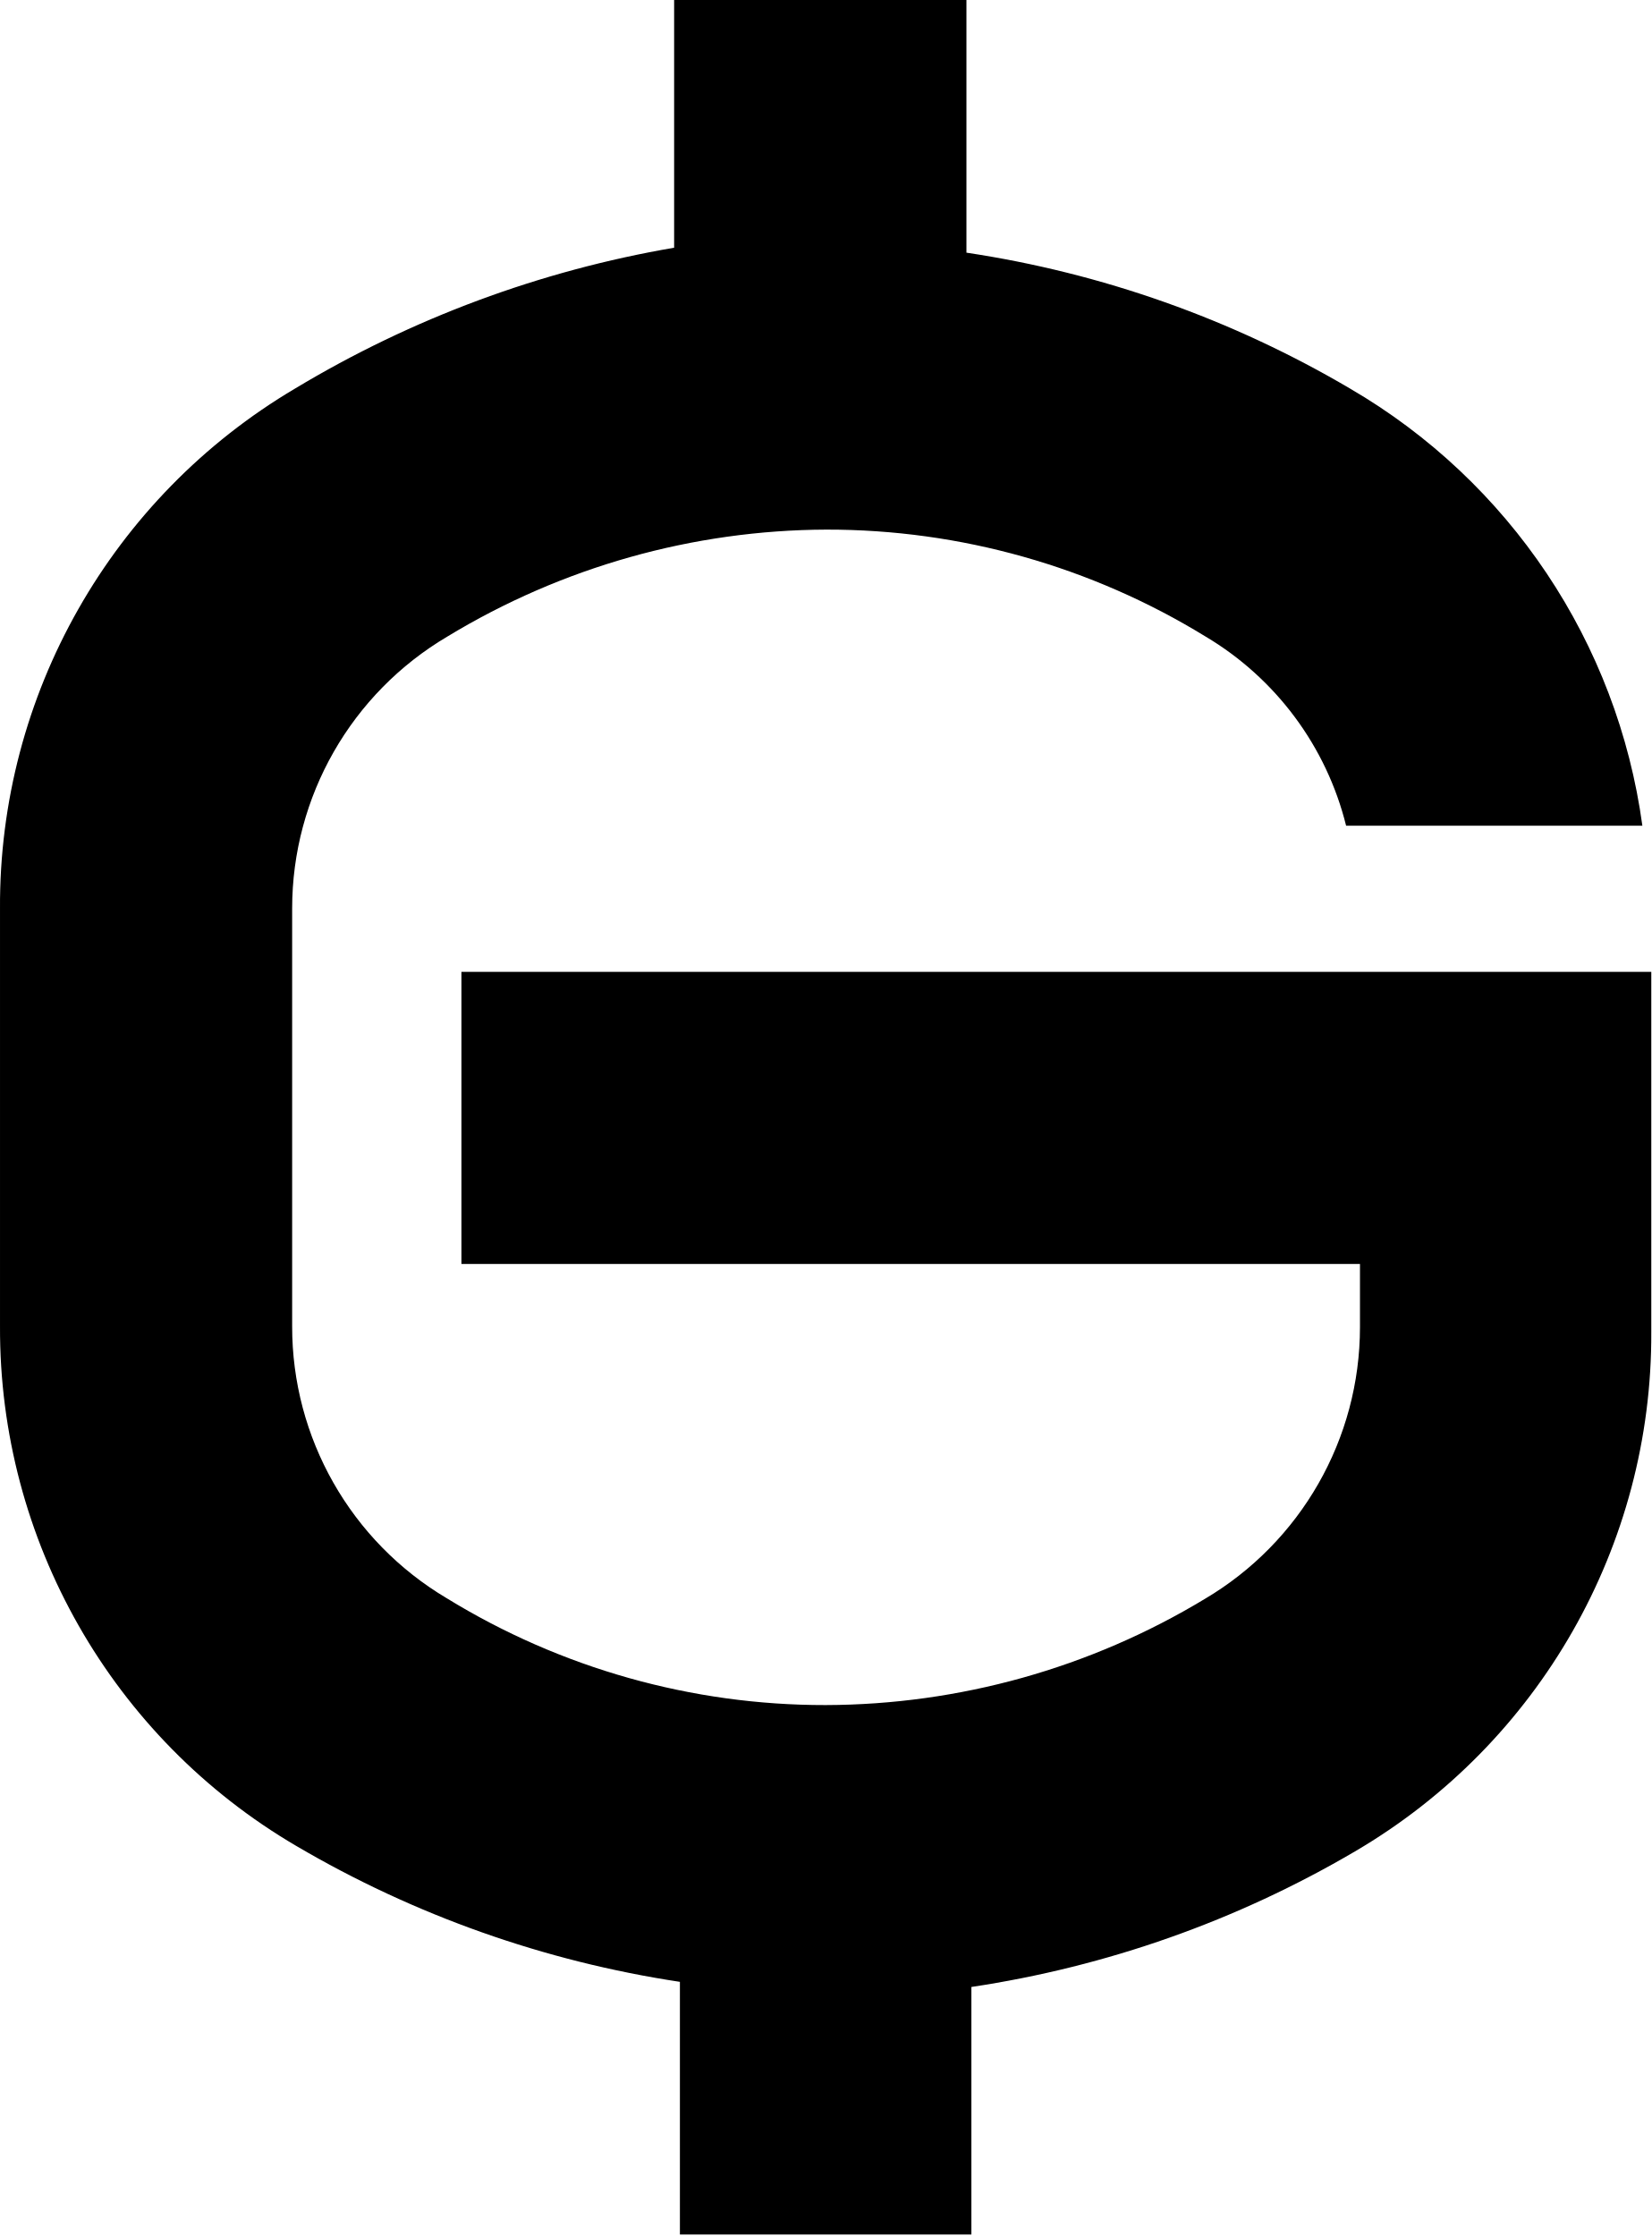
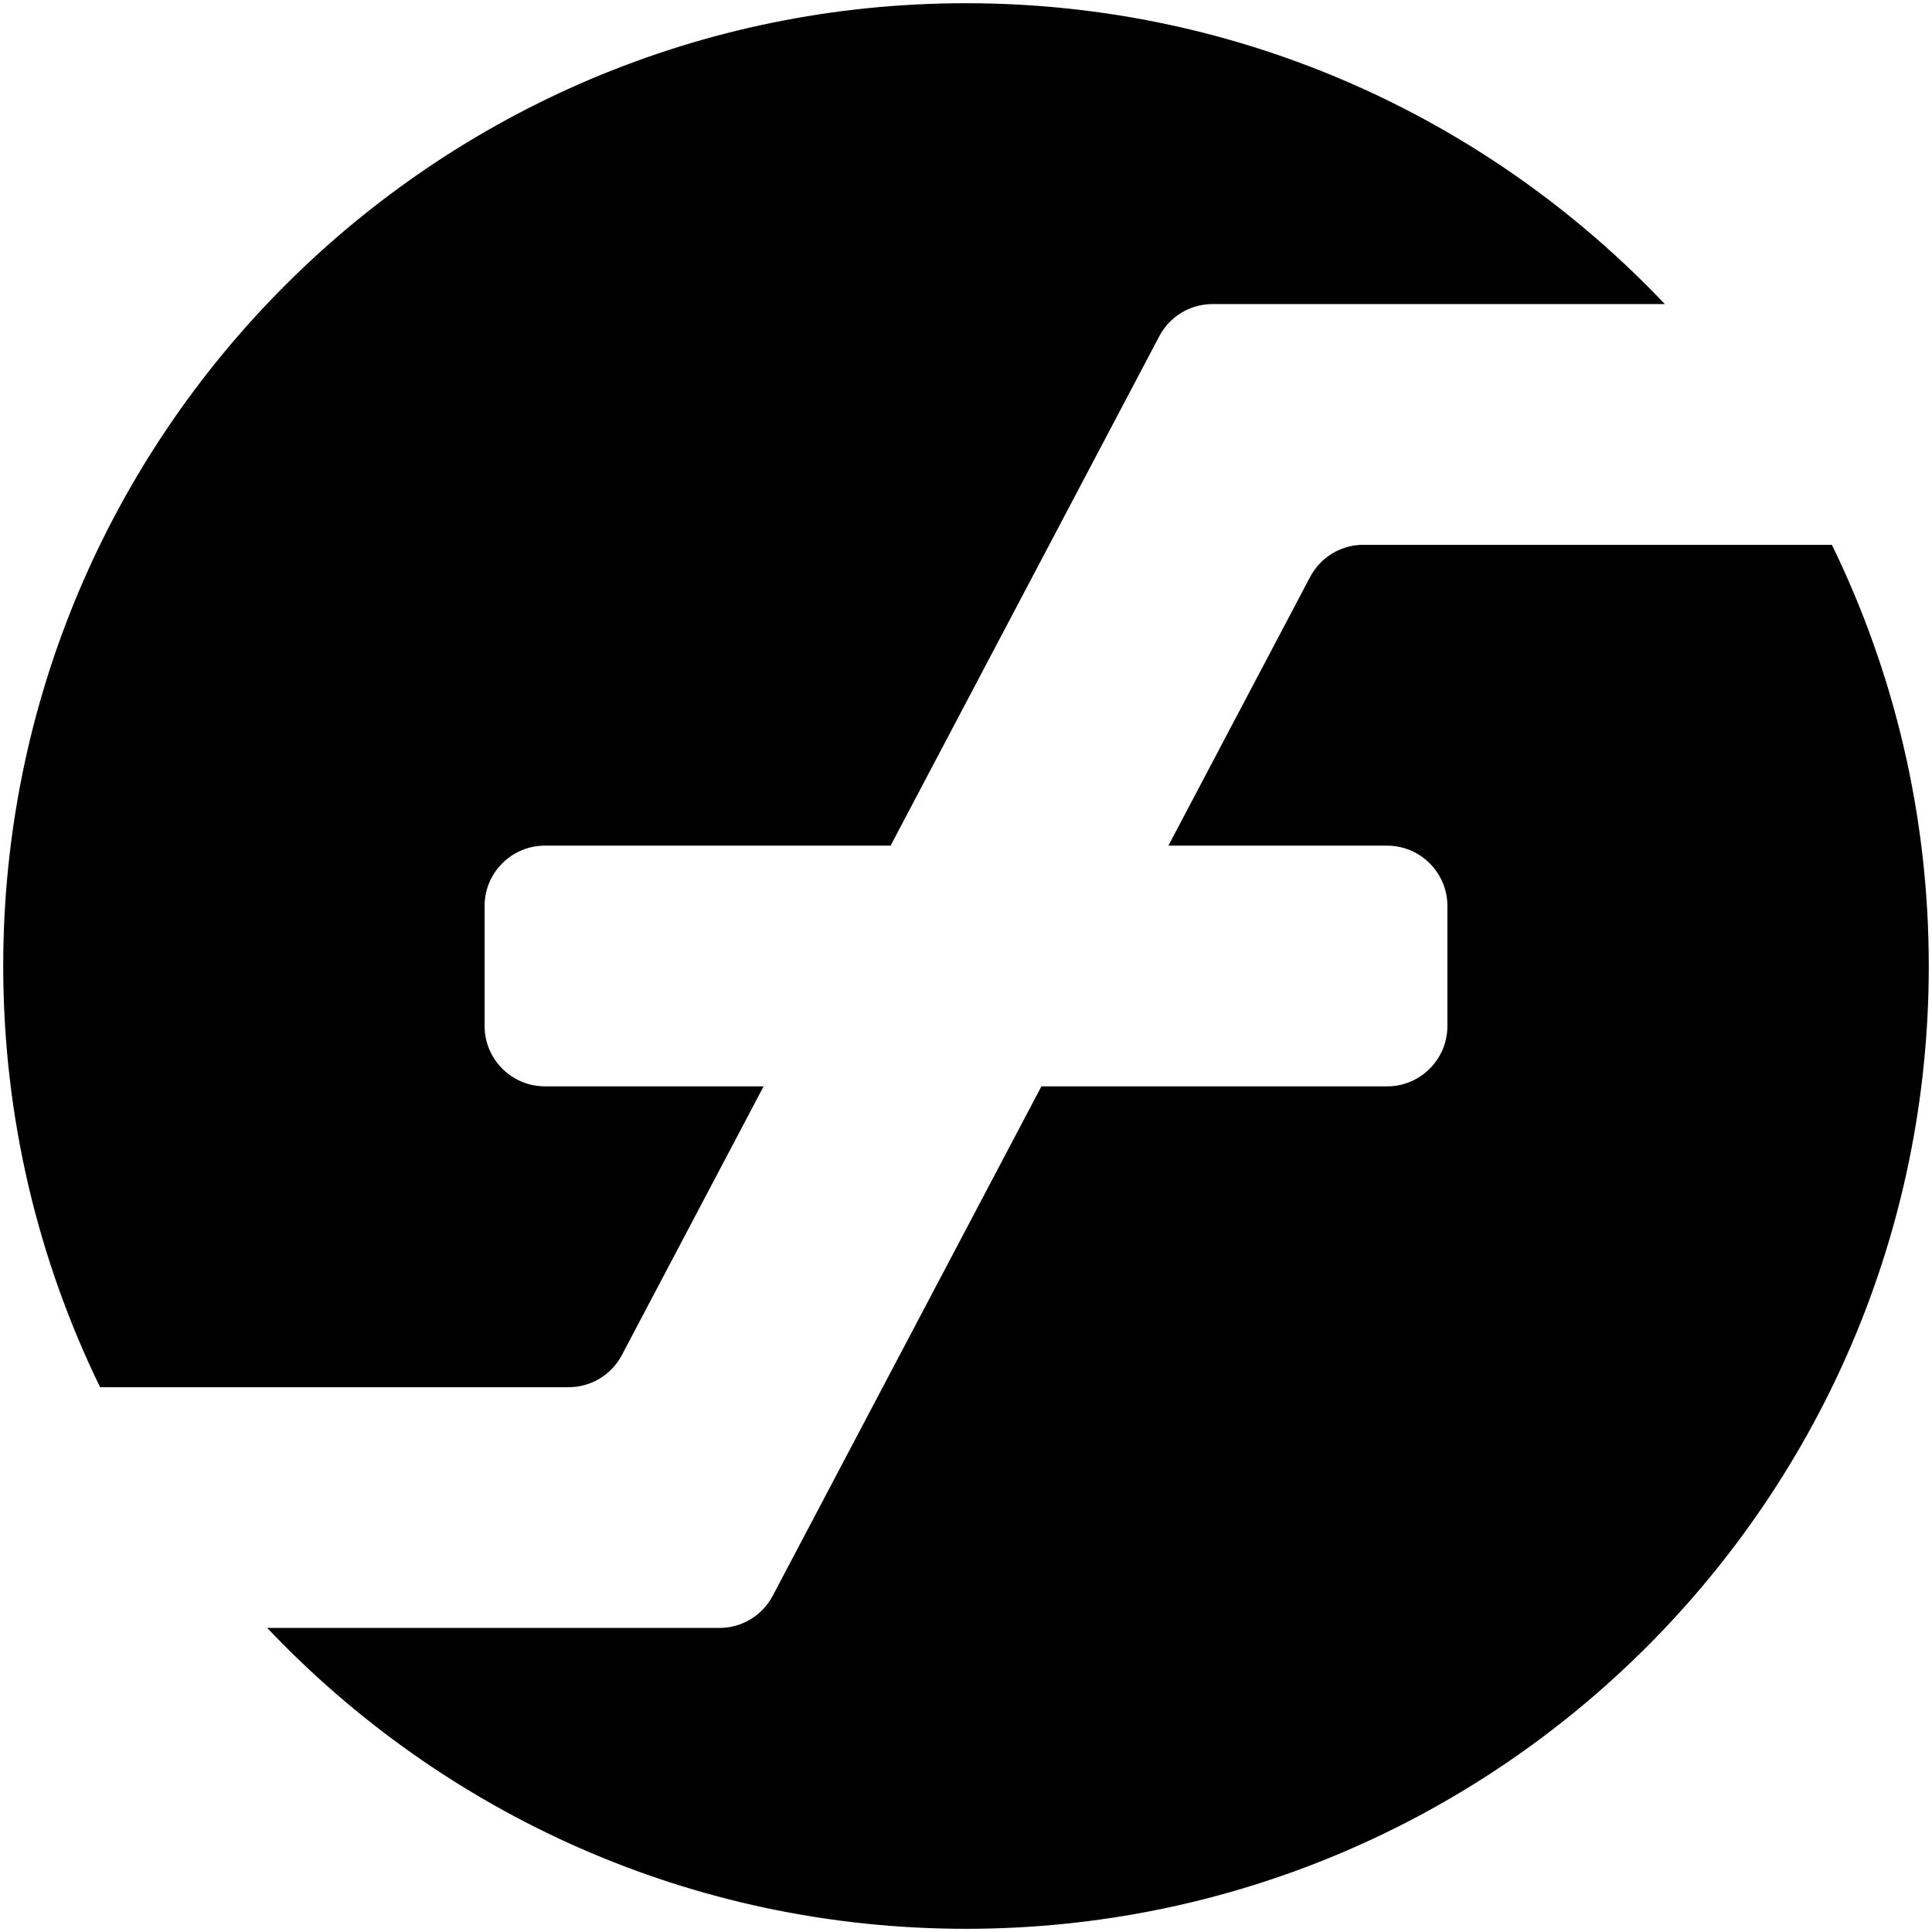
- <svg xmlns="http://www.w3.org/2000/svg" width="1000" height="1354" viewBox="0 0 1000 1354" fill="none">
-   <path d="M279.405 588.4V765.4H823.505V803.6C823.505 871.3 787.705 933.9 729.405 968.3C660.205 1010.1 580.805 1032.3 499.905 1032.5C418.905 1032.6 339.505 1010.2 270.505 967.8C212.405 933.3 176.805 870.7 176.905 803.1V550.1C176.905 482.4 212.705 419.8 271.005 385.4C340.205 343.4 419.505 321 500.405 320.7C581.405 320.6 660.805 343 729.905 385.4C772.505 410.7 803.205 452 815.105 500H994.505C979.405 389.2 914.105 291.6 817.505 235.3C746.005 193.2 667.205 165.3 585.205 153V0H408.205V150C327.105 163.9 249.305 192.8 178.805 235.2C67.505 301 -0.695 420.9 0.005 550.2V803.2C-0.495 932.5 67.805 1052.4 179.405 1117.8C250.905 1159.8 329.705 1187.7 411.705 1200.1V1353.1H588.205V1203.2C670.205 1190.9 749.005 1163.1 820.505 1121.1C932.105 1055.7 1000.51 935.8 999.905 806.5V588.5H279.405V588.4Z" fill="#000000" />
+ <svg xmlns="http://www.w3.org/2000/svg" id="Layer_1" data-name="Layer 1" viewBox="0 0 600 600">
+   <path d="m176.59,430.81c6.93,0,13.29-3.84,16.53-9.97l44.03-83.47h-67.96c-10.28,0-18.69-8.41-18.69-18.69v-37.37c0-10.28,8.41-18.69,18.69-18.69h107.39l83.46-158.22c3.23-6.13,9.6-9.97,16.53-9.97h140.45C462.52,36.93,385.48,1,300,1,134.87,1,1,134.87,1,300c0,46.92,10.83,91.3,30.09,130.81h145.5Z" />
+   <path d="m423.41,169.19c-6.93,0-13.29,3.84-16.53,9.97l-44.03,83.47h67.96c10.28,0,18.69,8.41,18.69,18.69v37.37c0,10.28-8.41,18.69-18.69,18.69h-107.39l-83.45,158.22c-3.23,6.13-9.6,9.97-16.53,9.97H82.99c54.49,57.51,131.53,93.44,217.01,93.44,165.13,0,299-133.87,299-299,0-46.92-10.83-91.3-30.09-130.81h-145.5Z" />
</svg>
